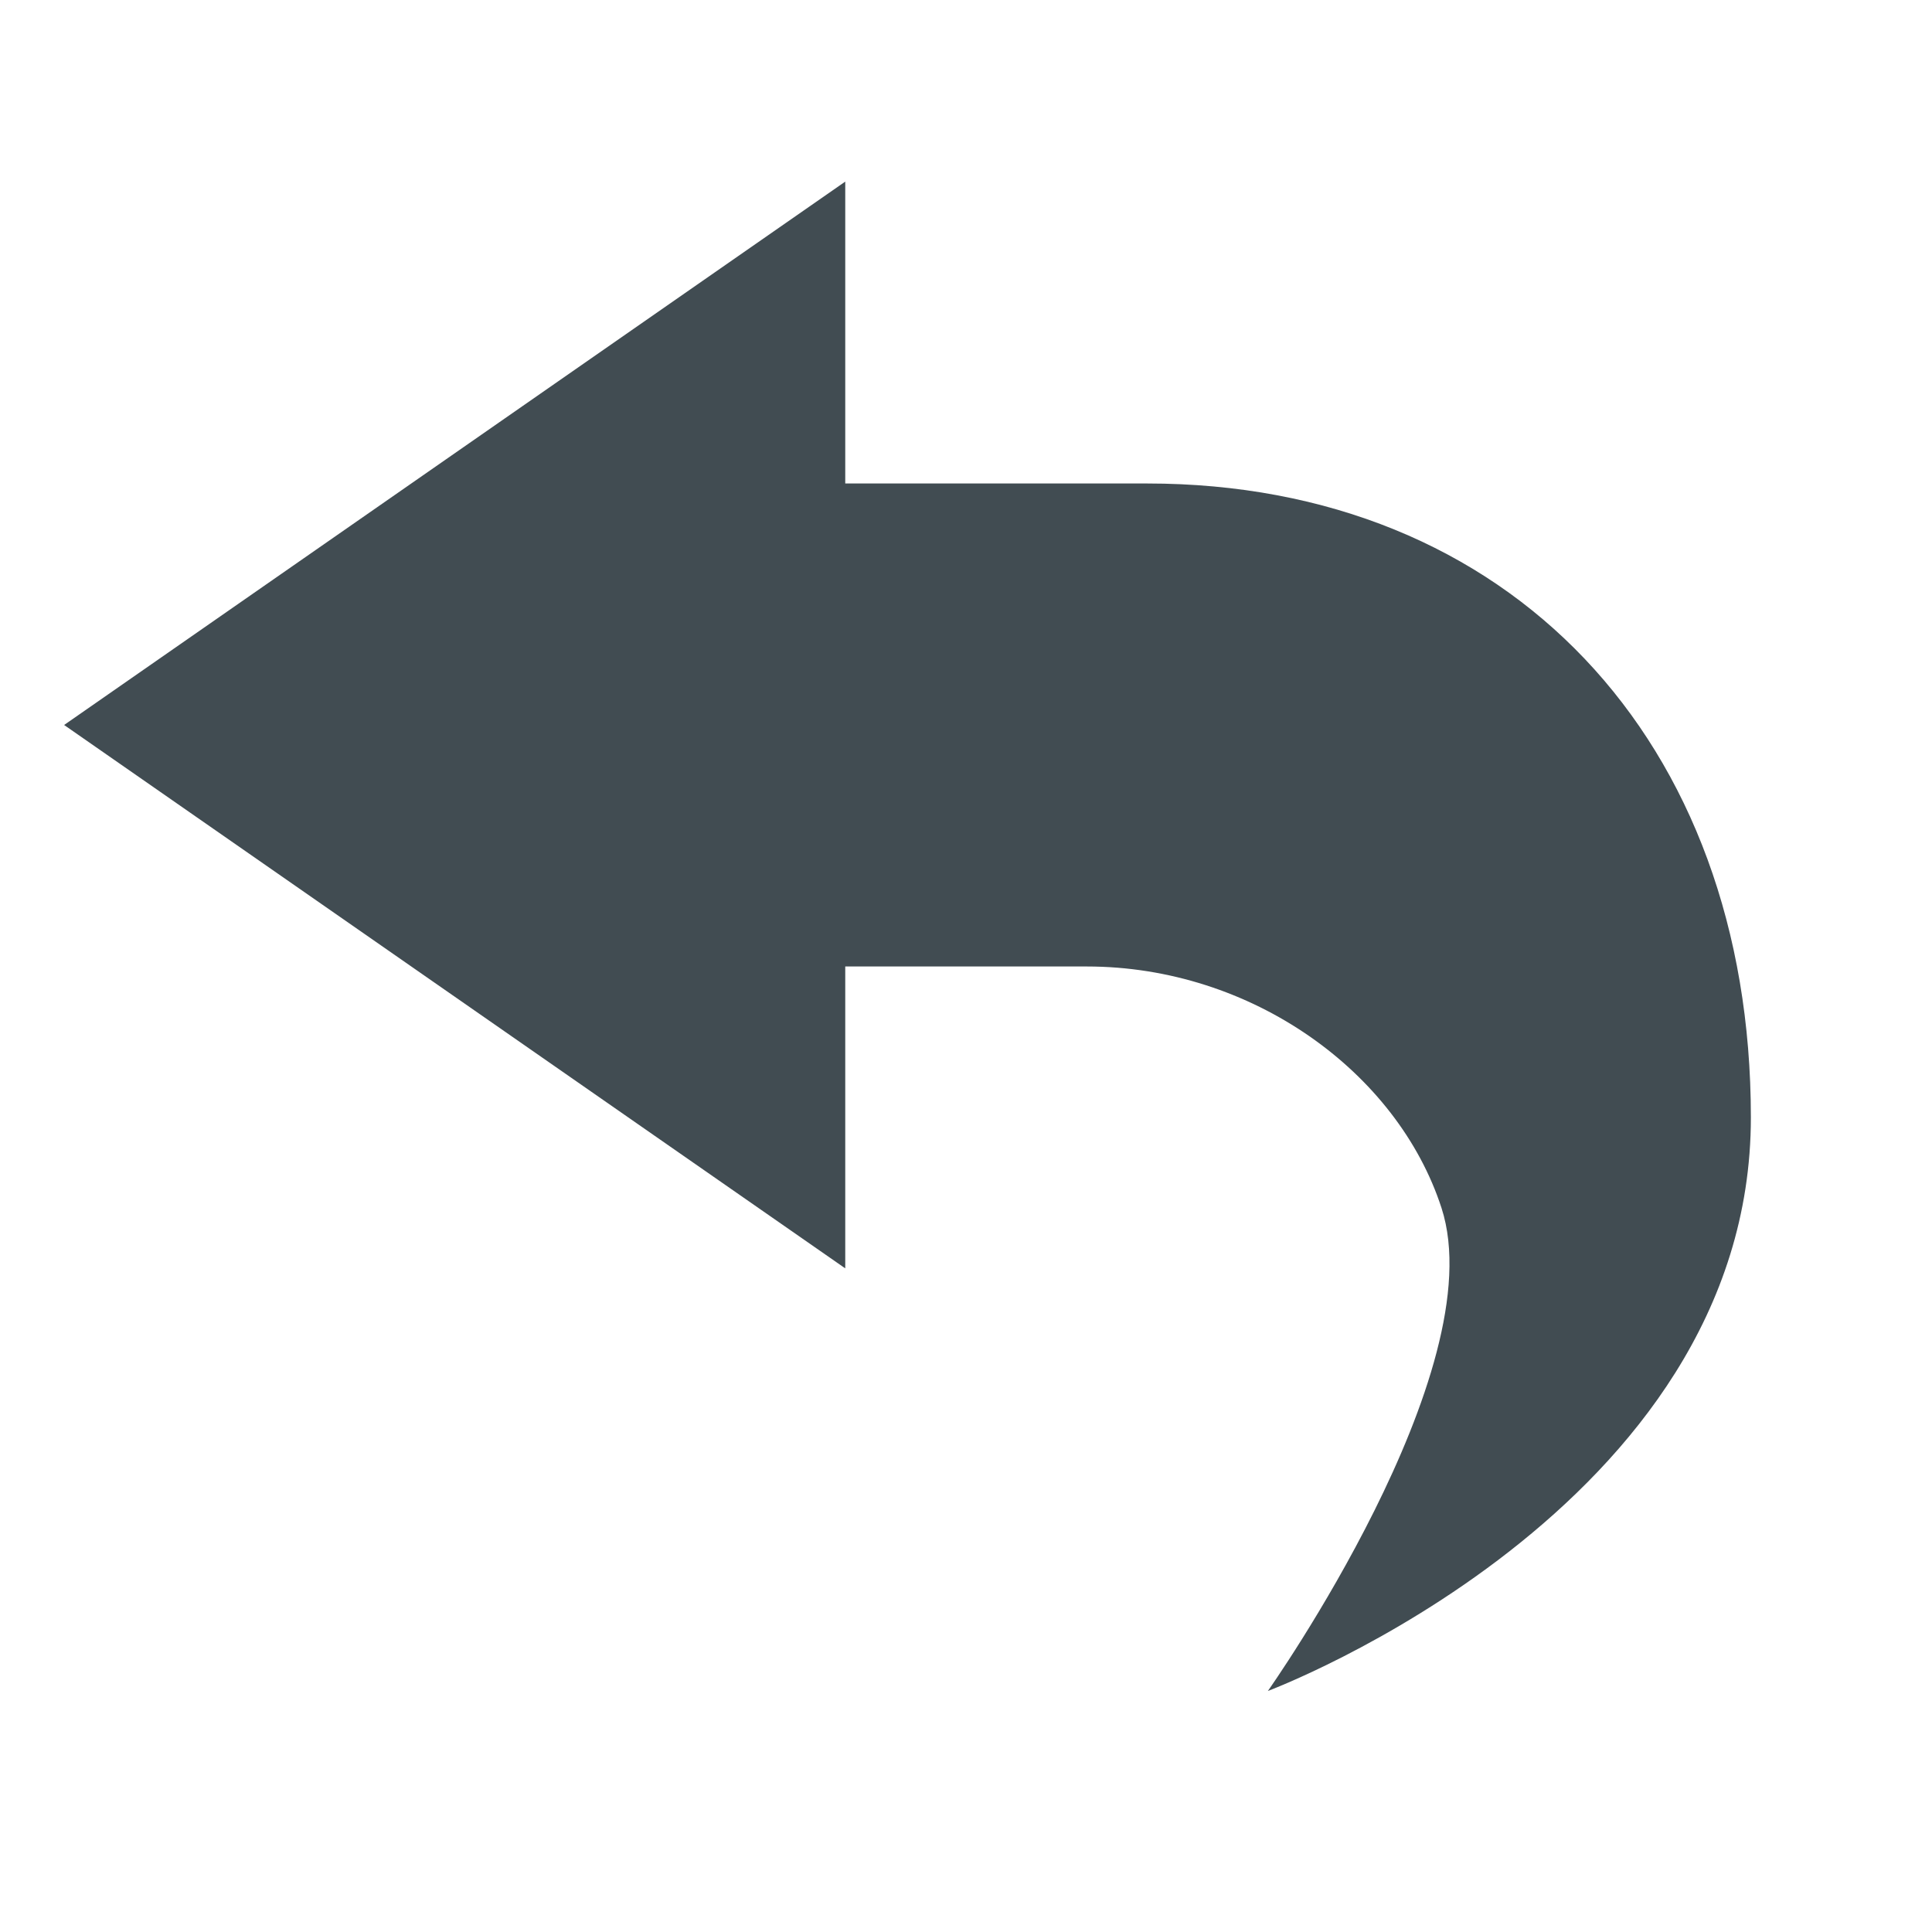
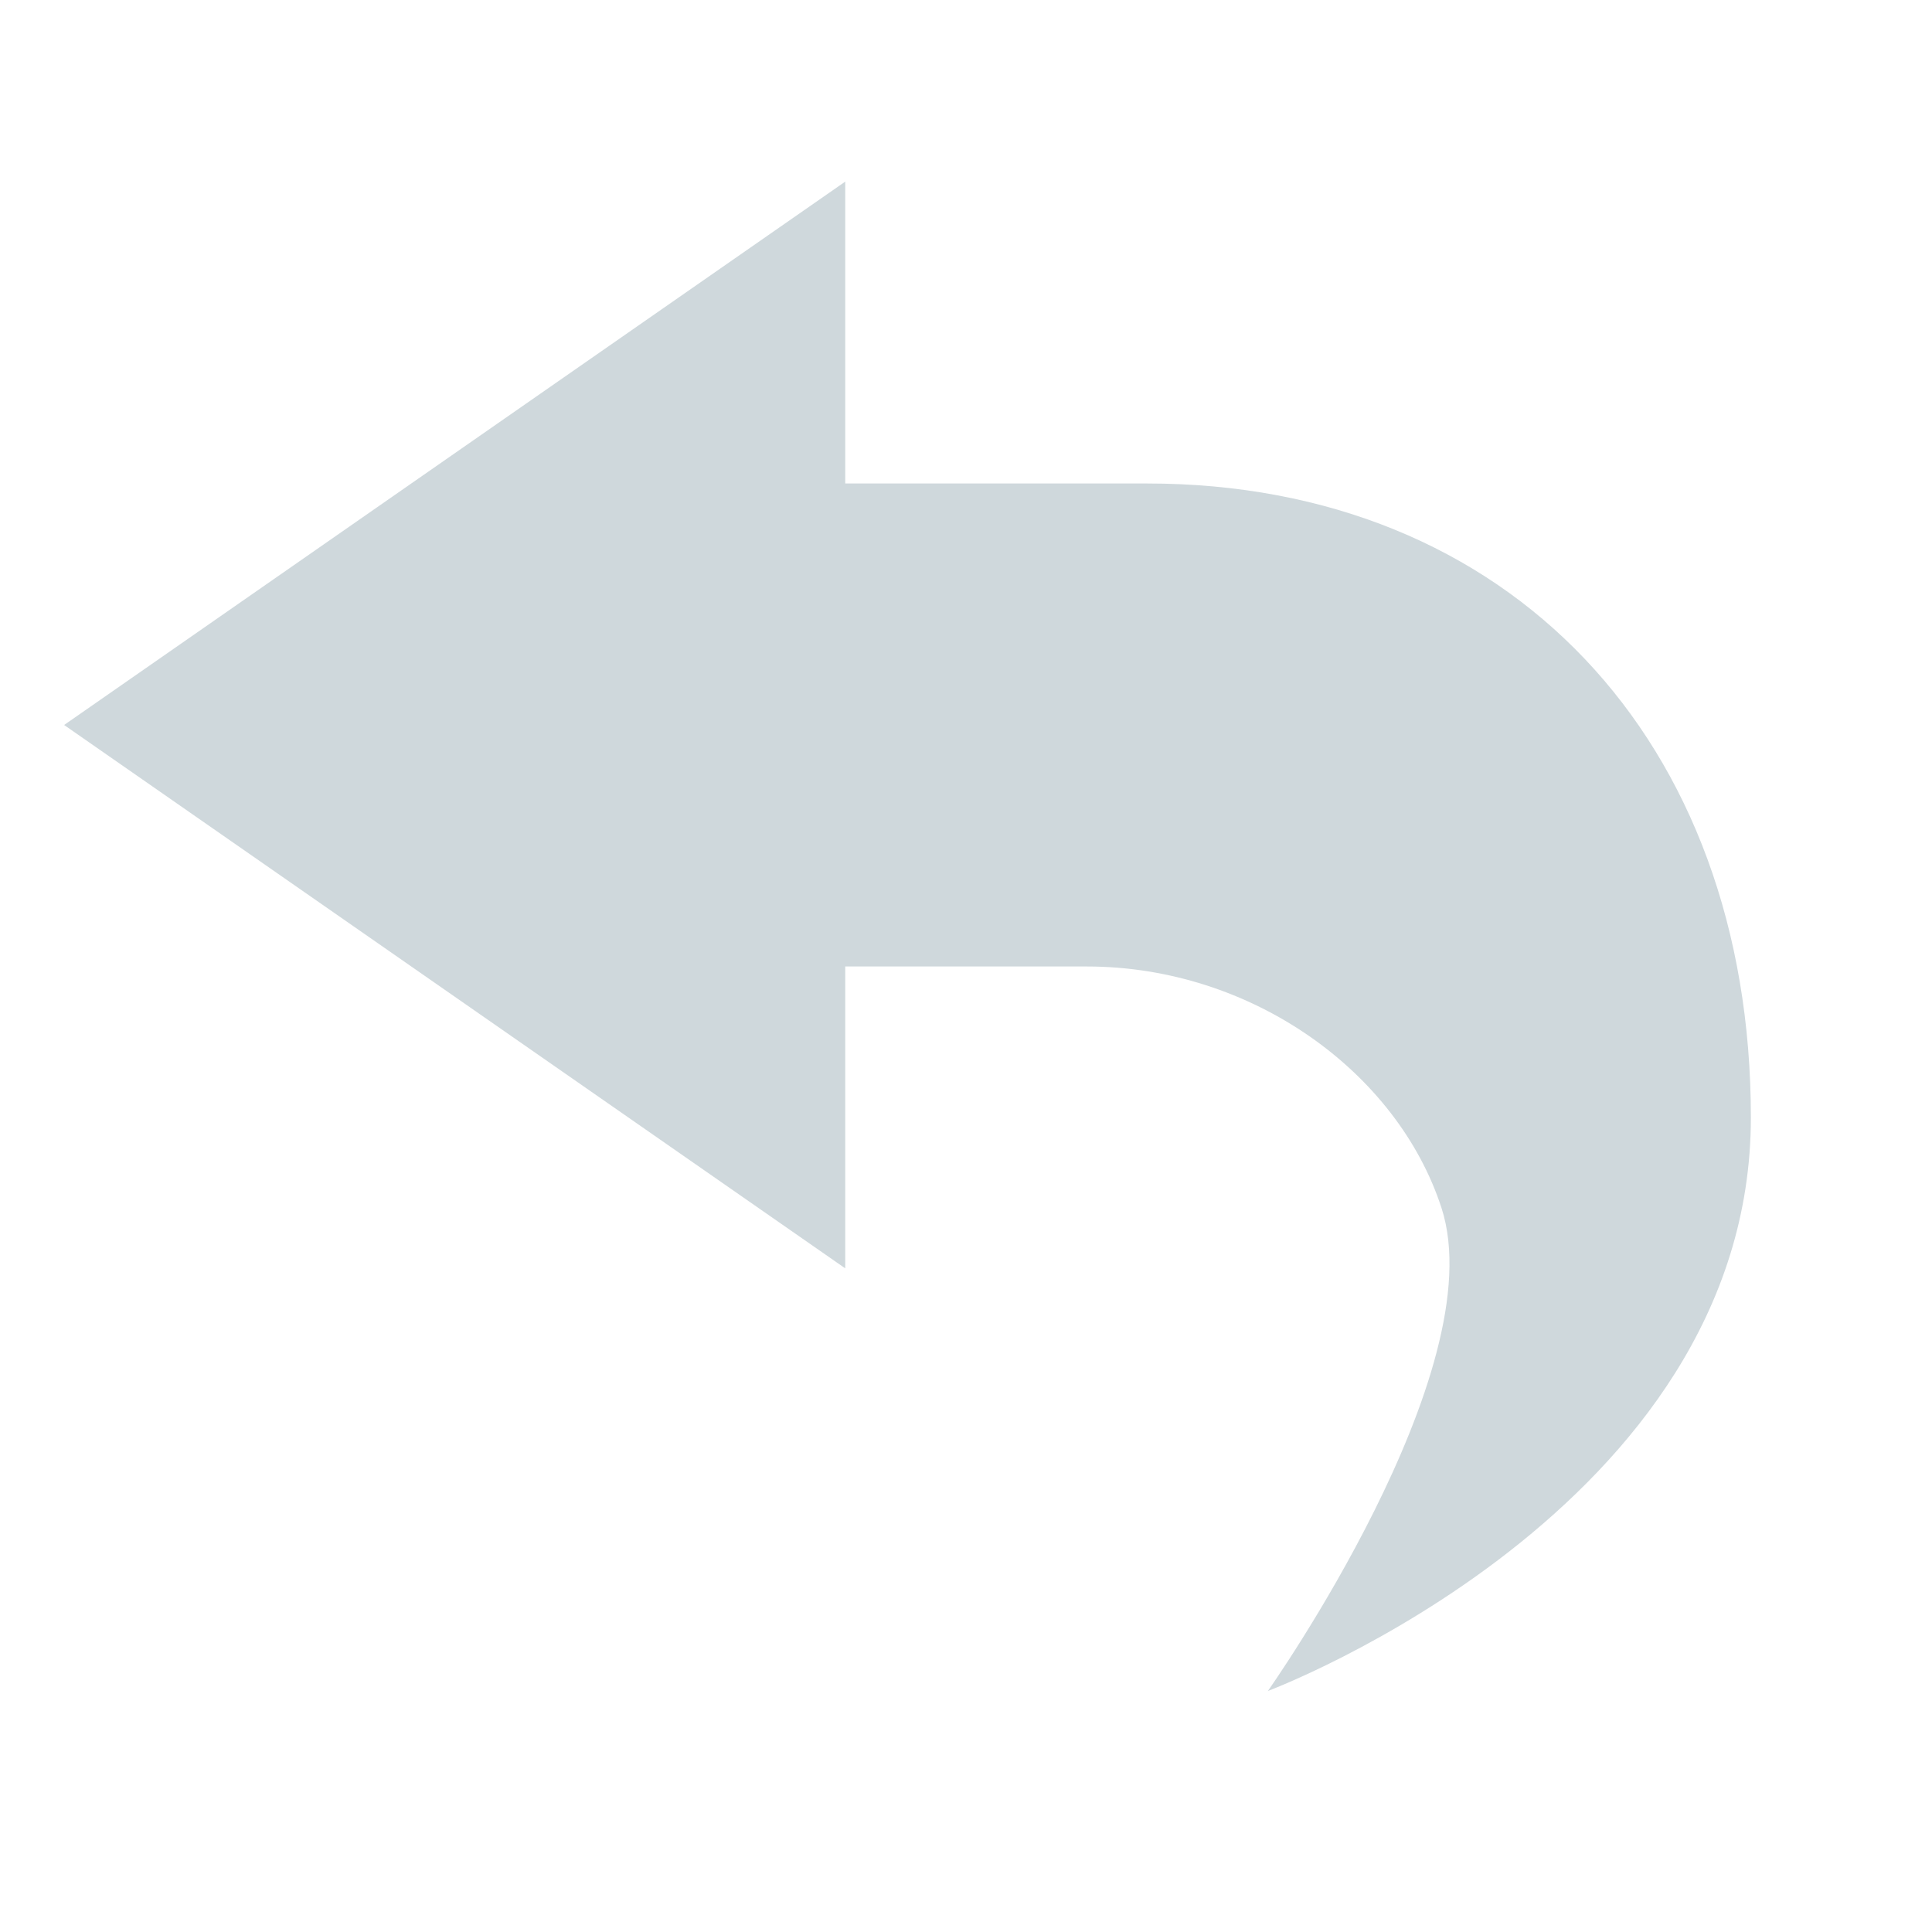
<svg xmlns="http://www.w3.org/2000/svg" width="16" height="16" viewBox="0 0 16 16">
  <defs>
    <style type="text/css" id="current-color-scheme">
-    .ColorScheme-Text { color:#414c52; } .ColorScheme-Highlight { color:#00bcd4; } .ColorScheme-ButtonBackground { color:#cfd8dc; }
+    .ColorScheme-Text { color:#cfd8dc; } .ColorScheme-Highlight { color:#00bcd4; } .ColorScheme-ButtonBackground { color:#cfd8dc; }
  </style>
  </defs>
  <path style="fill:currentColor;opacity:1" class="ColorScheme-Text" d="M 7 1.504 L 0.531 6.004 L 7 10.504 L 7 8.004 L 9 8.004 C 10.365 8.004 11.572 8.877 11.938 10.004 C 12.375 11.351 10.5 14.004 10.5 14.004 C 10.5 14.004 14.5 12.504 14.5 9.254 C 14.5 6.13 12.5 4.004 9.5 4.004 L 7 4.004 L 7 1.504 z" />
</svg>
